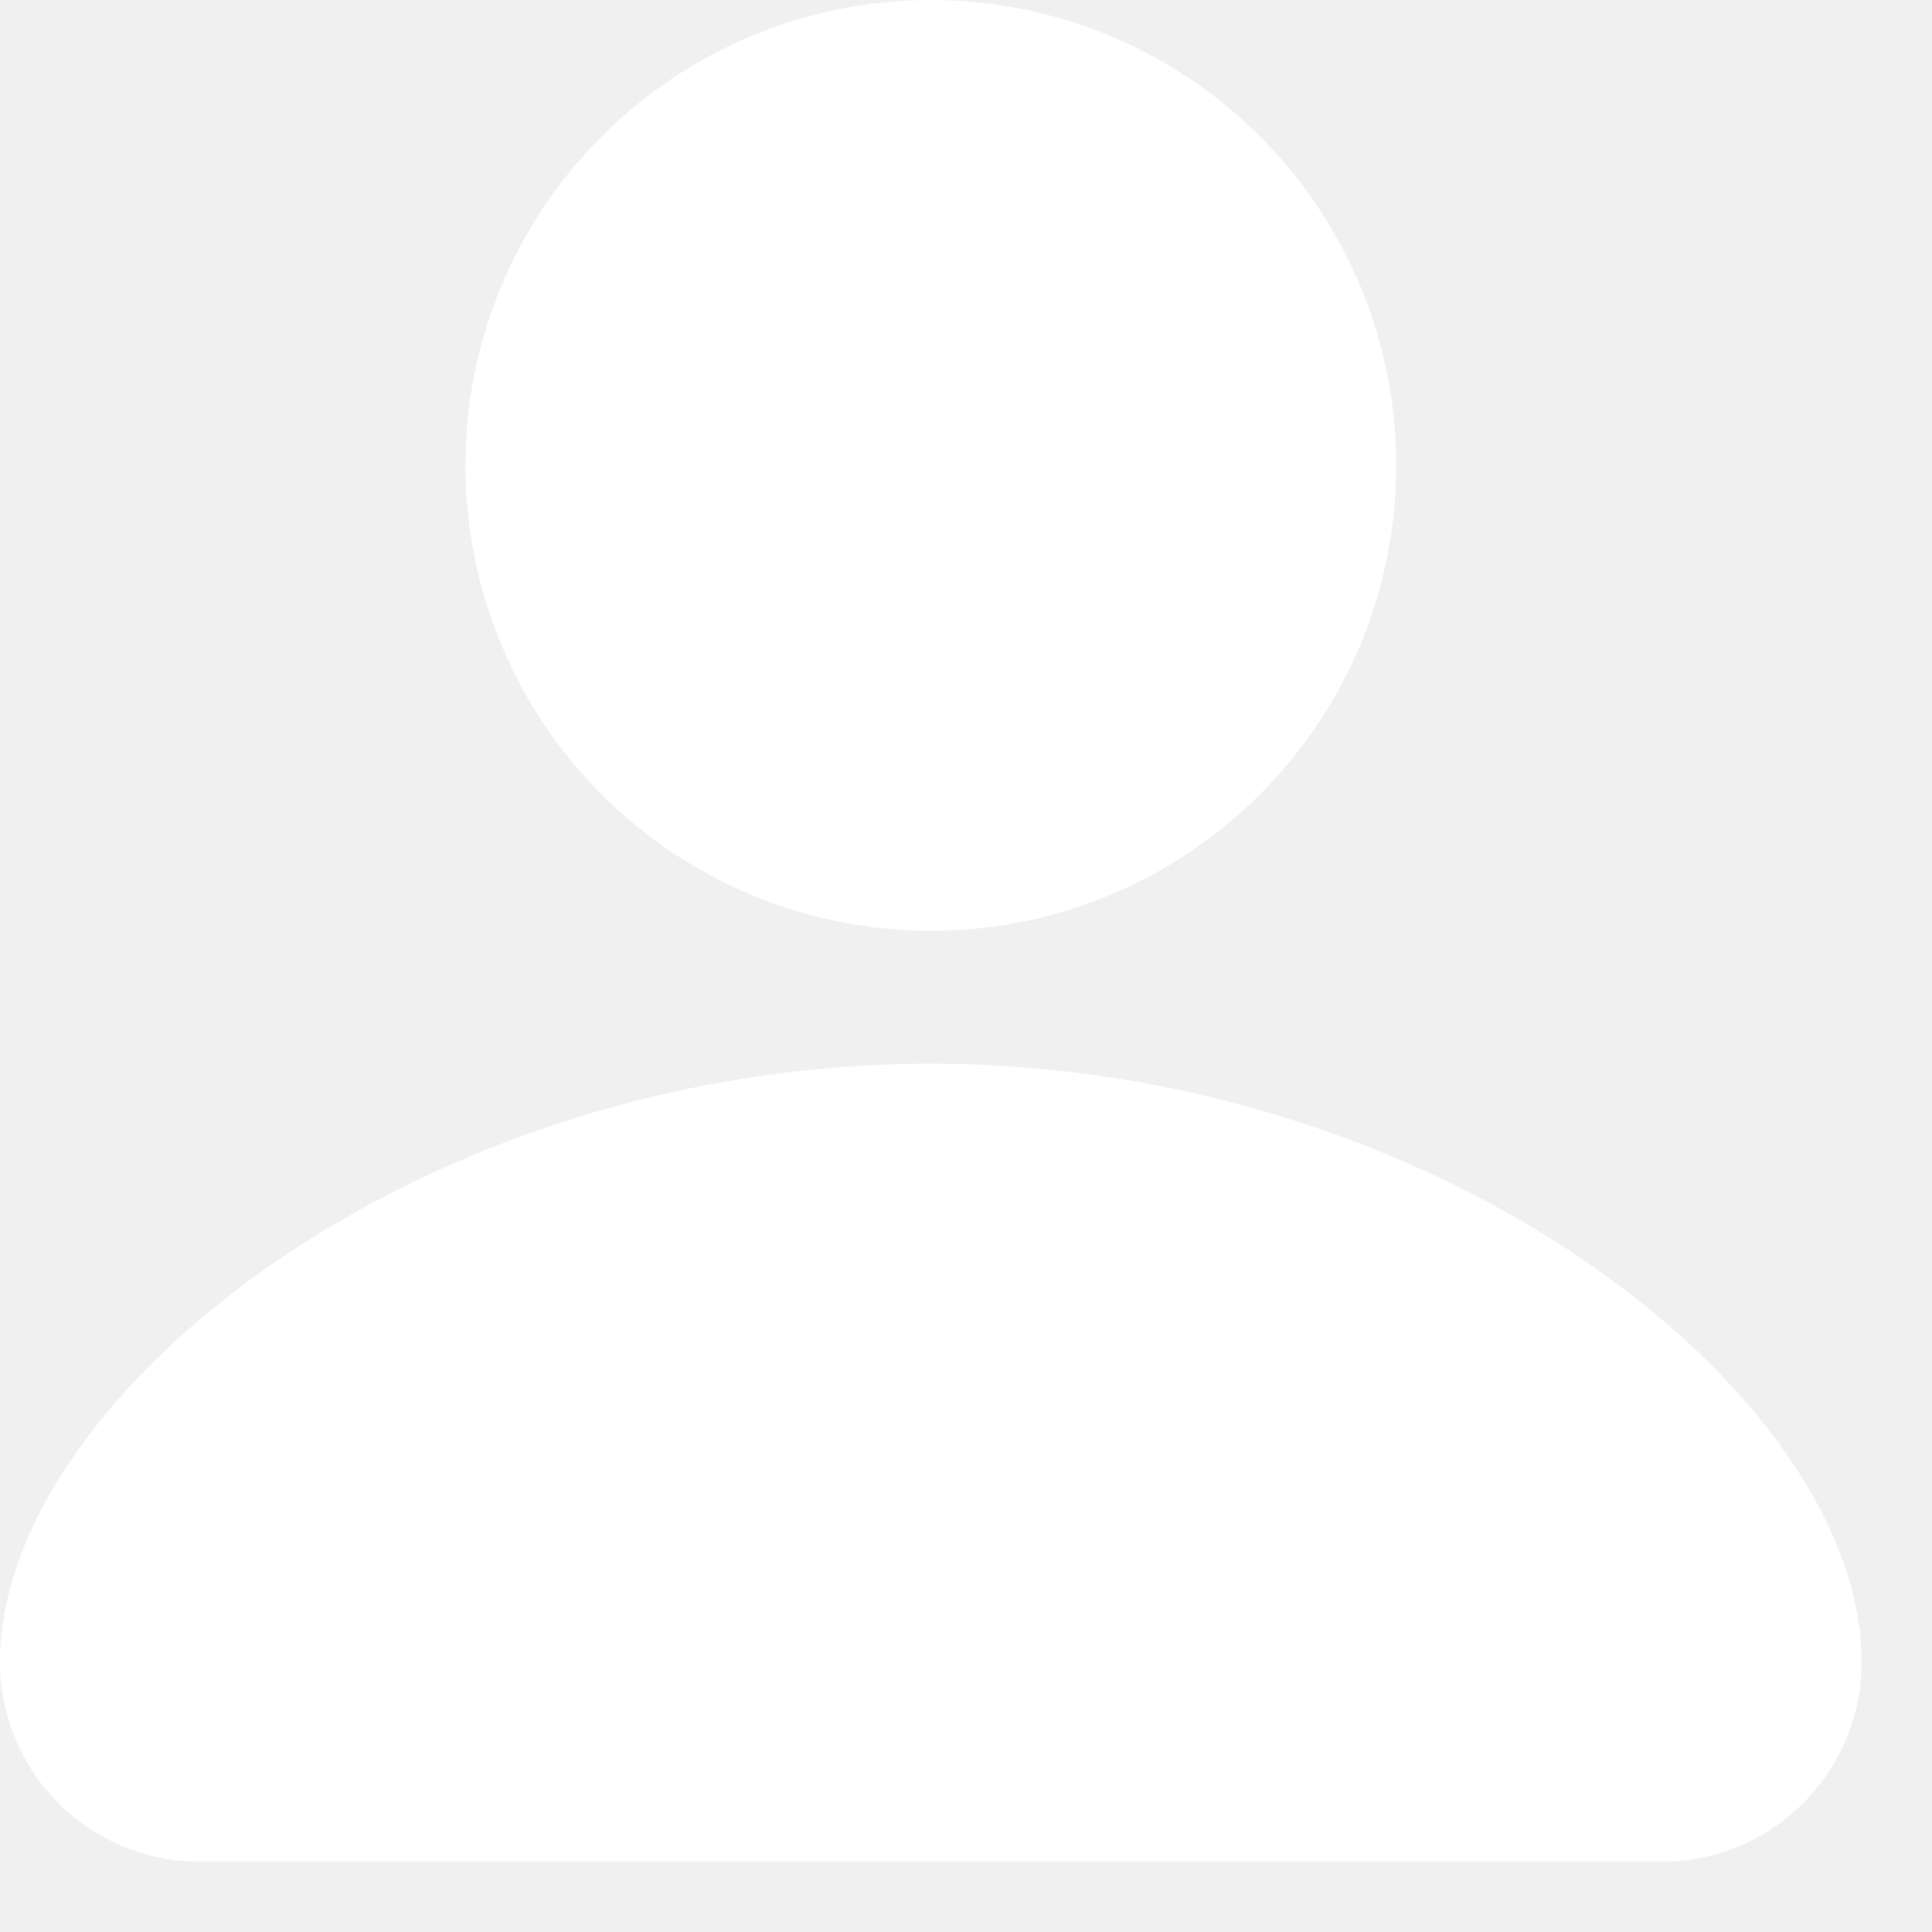
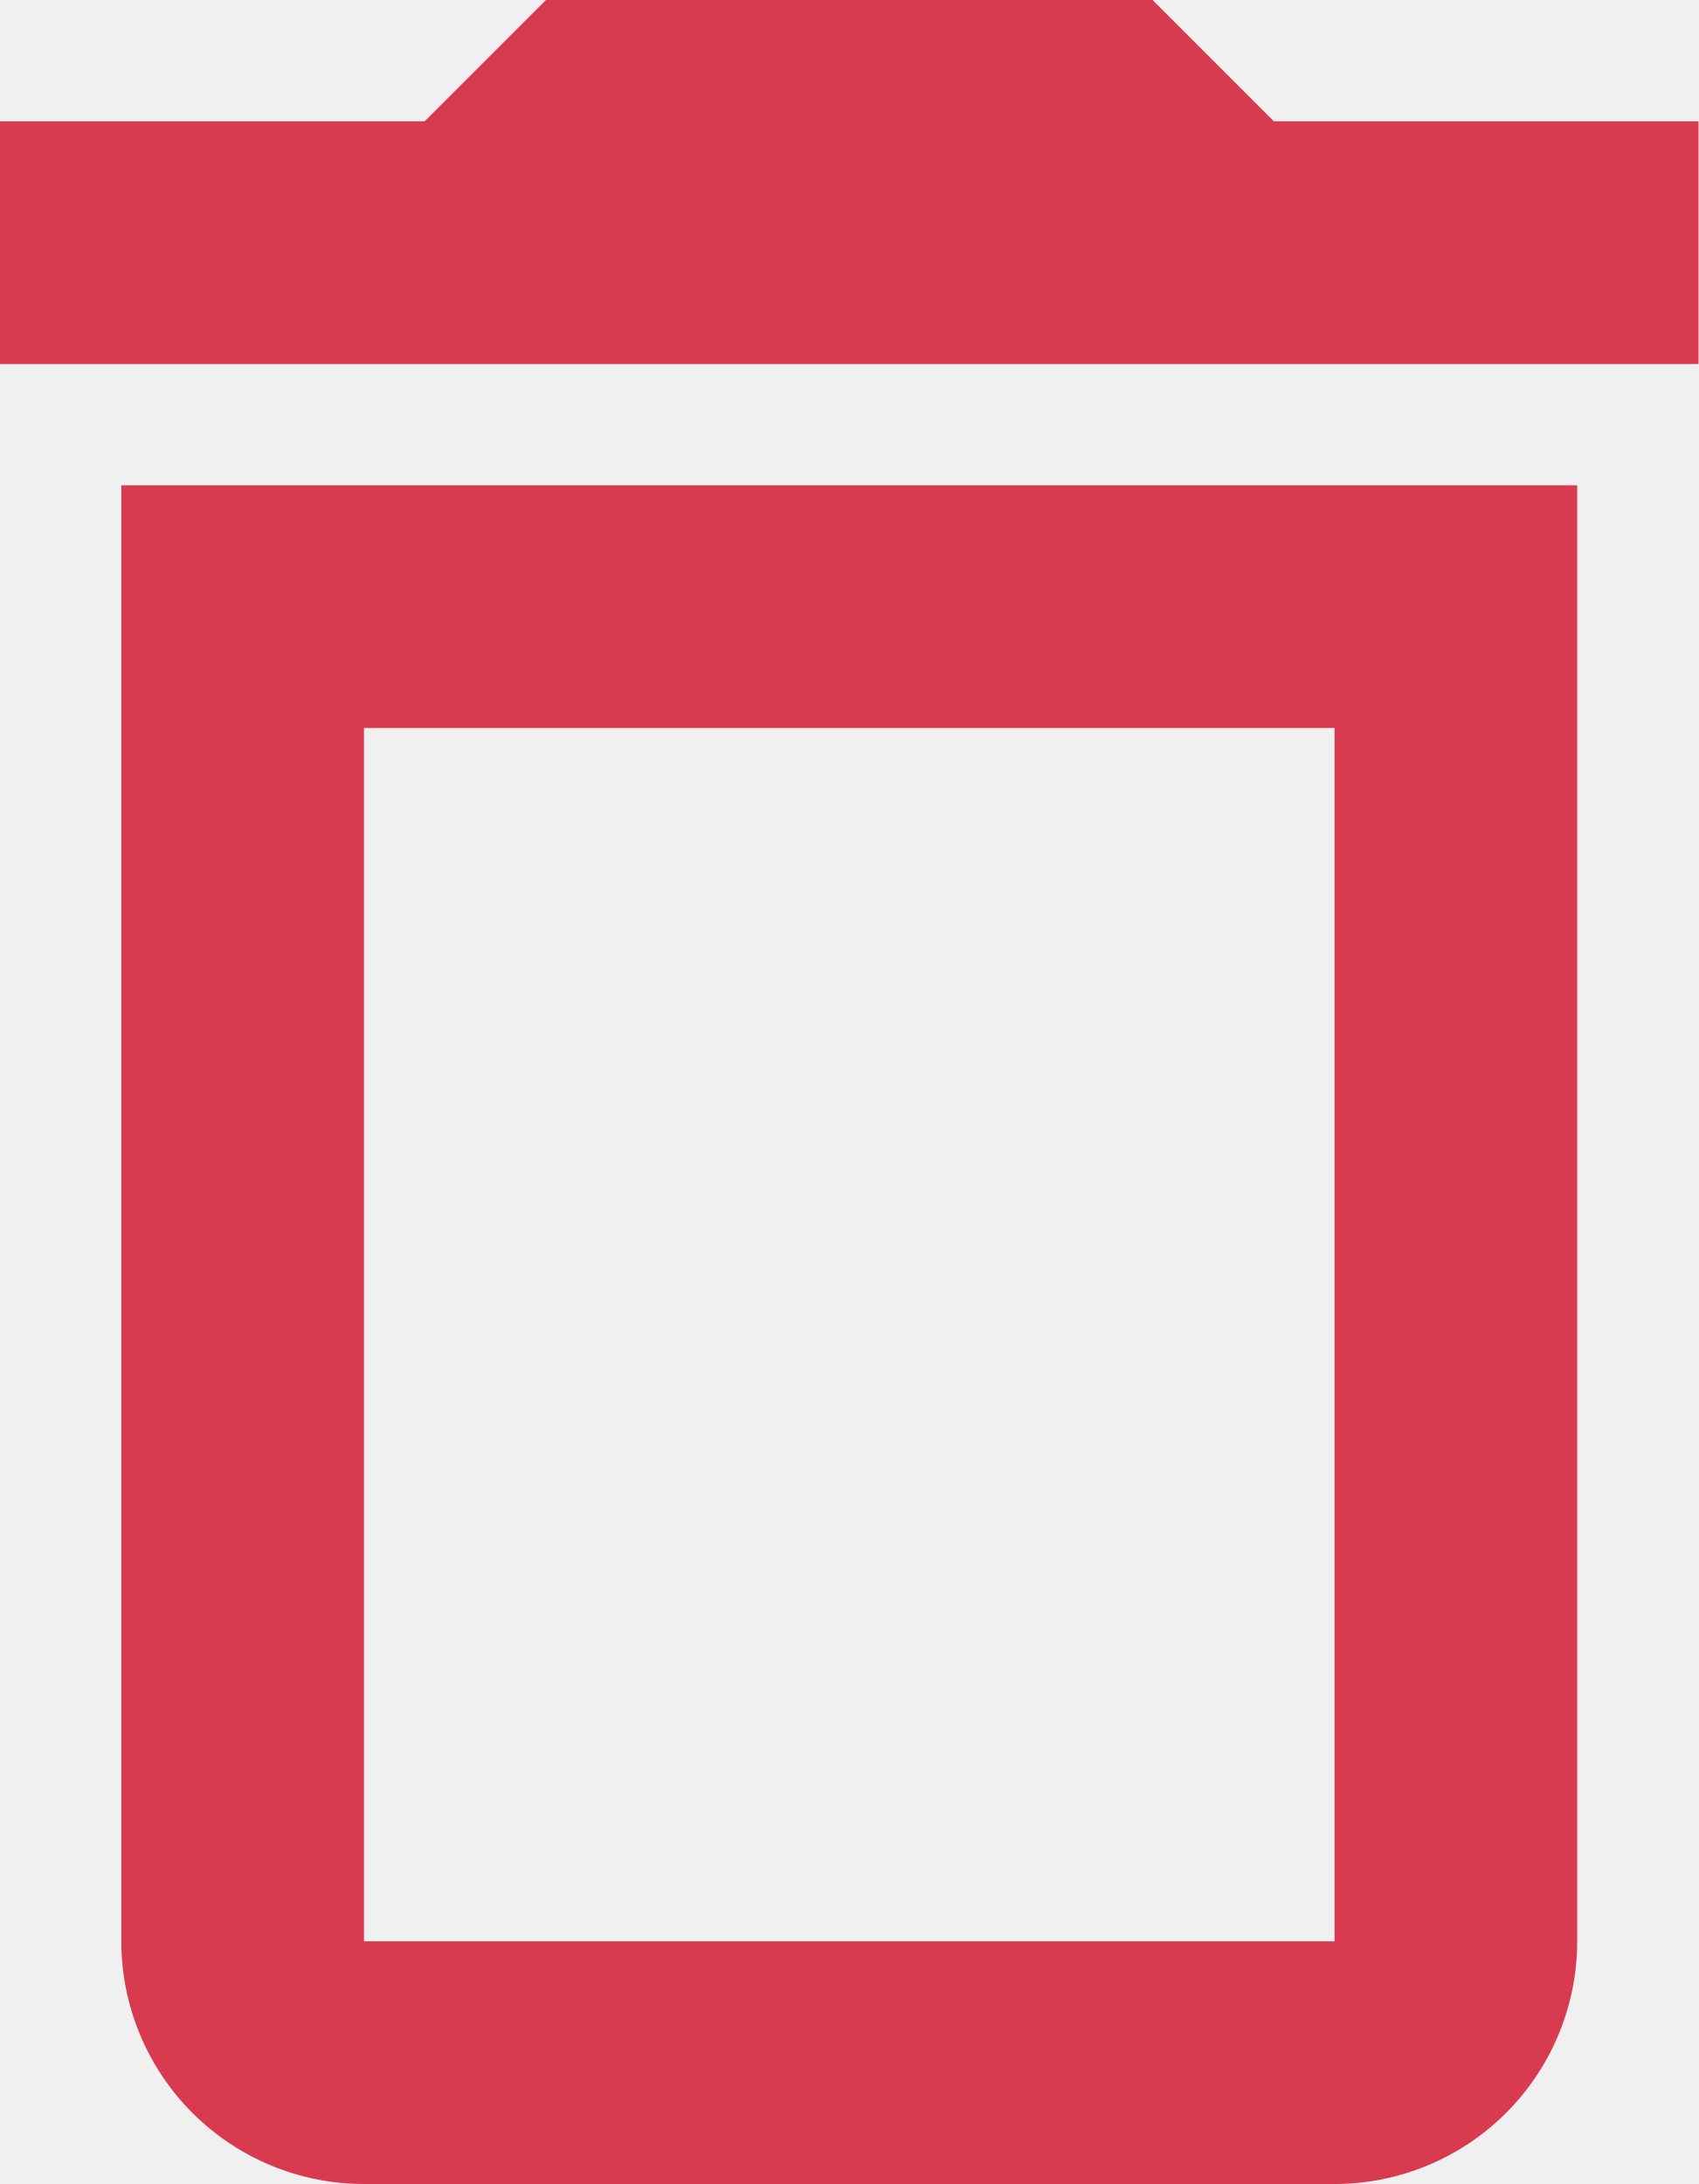
- <svg xmlns="http://www.w3.org/2000/svg" width="19" height="19" viewBox="0 0 19 19" fill="none">
-   <path d="M9.154 10.461C14.188 10.461 18.308 13.731 18.308 16.346C18.308 16.866 18.101 17.365 17.733 17.733C17.365 18.101 16.866 18.308 16.346 18.308H1.962C1.441 18.308 0.942 18.101 0.575 17.733C0.207 17.365 0 16.866 0 16.346C0 13.731 4.119 10.461 9.154 10.461ZM9.154 0C10.368 0 11.532 0.482 12.39 1.341C13.249 2.199 13.731 3.363 13.731 4.577C13.731 5.791 13.249 6.955 12.39 7.813C11.532 8.672 10.368 9.154 9.154 9.154C7.94 9.154 6.776 8.672 5.917 7.813C5.059 6.955 4.577 5.791 4.577 4.577C4.577 3.363 5.059 2.199 5.917 1.341C6.776 0.482 7.94 0 9.154 0Z" fill="white" />
+ <svg xmlns="http://www.w3.org/2000/svg" width="14" height="18" viewBox="0 0 14 18" fill="none">
+   <path d="M1 16C1 16.53 1.211 17.039 1.586 17.414C1.961 17.789 2.47 18 3 18H11C11.53 18 12.039 17.789 12.414 17.414C12.789 17.039 13 16.53 13 16V4H1V16ZM3 6H11V16H3V6ZM10.5 1L9.5 0H4.5L3.5 1H0V3H14V1H10.5Z" fill="#D83A50" />
</svg>
